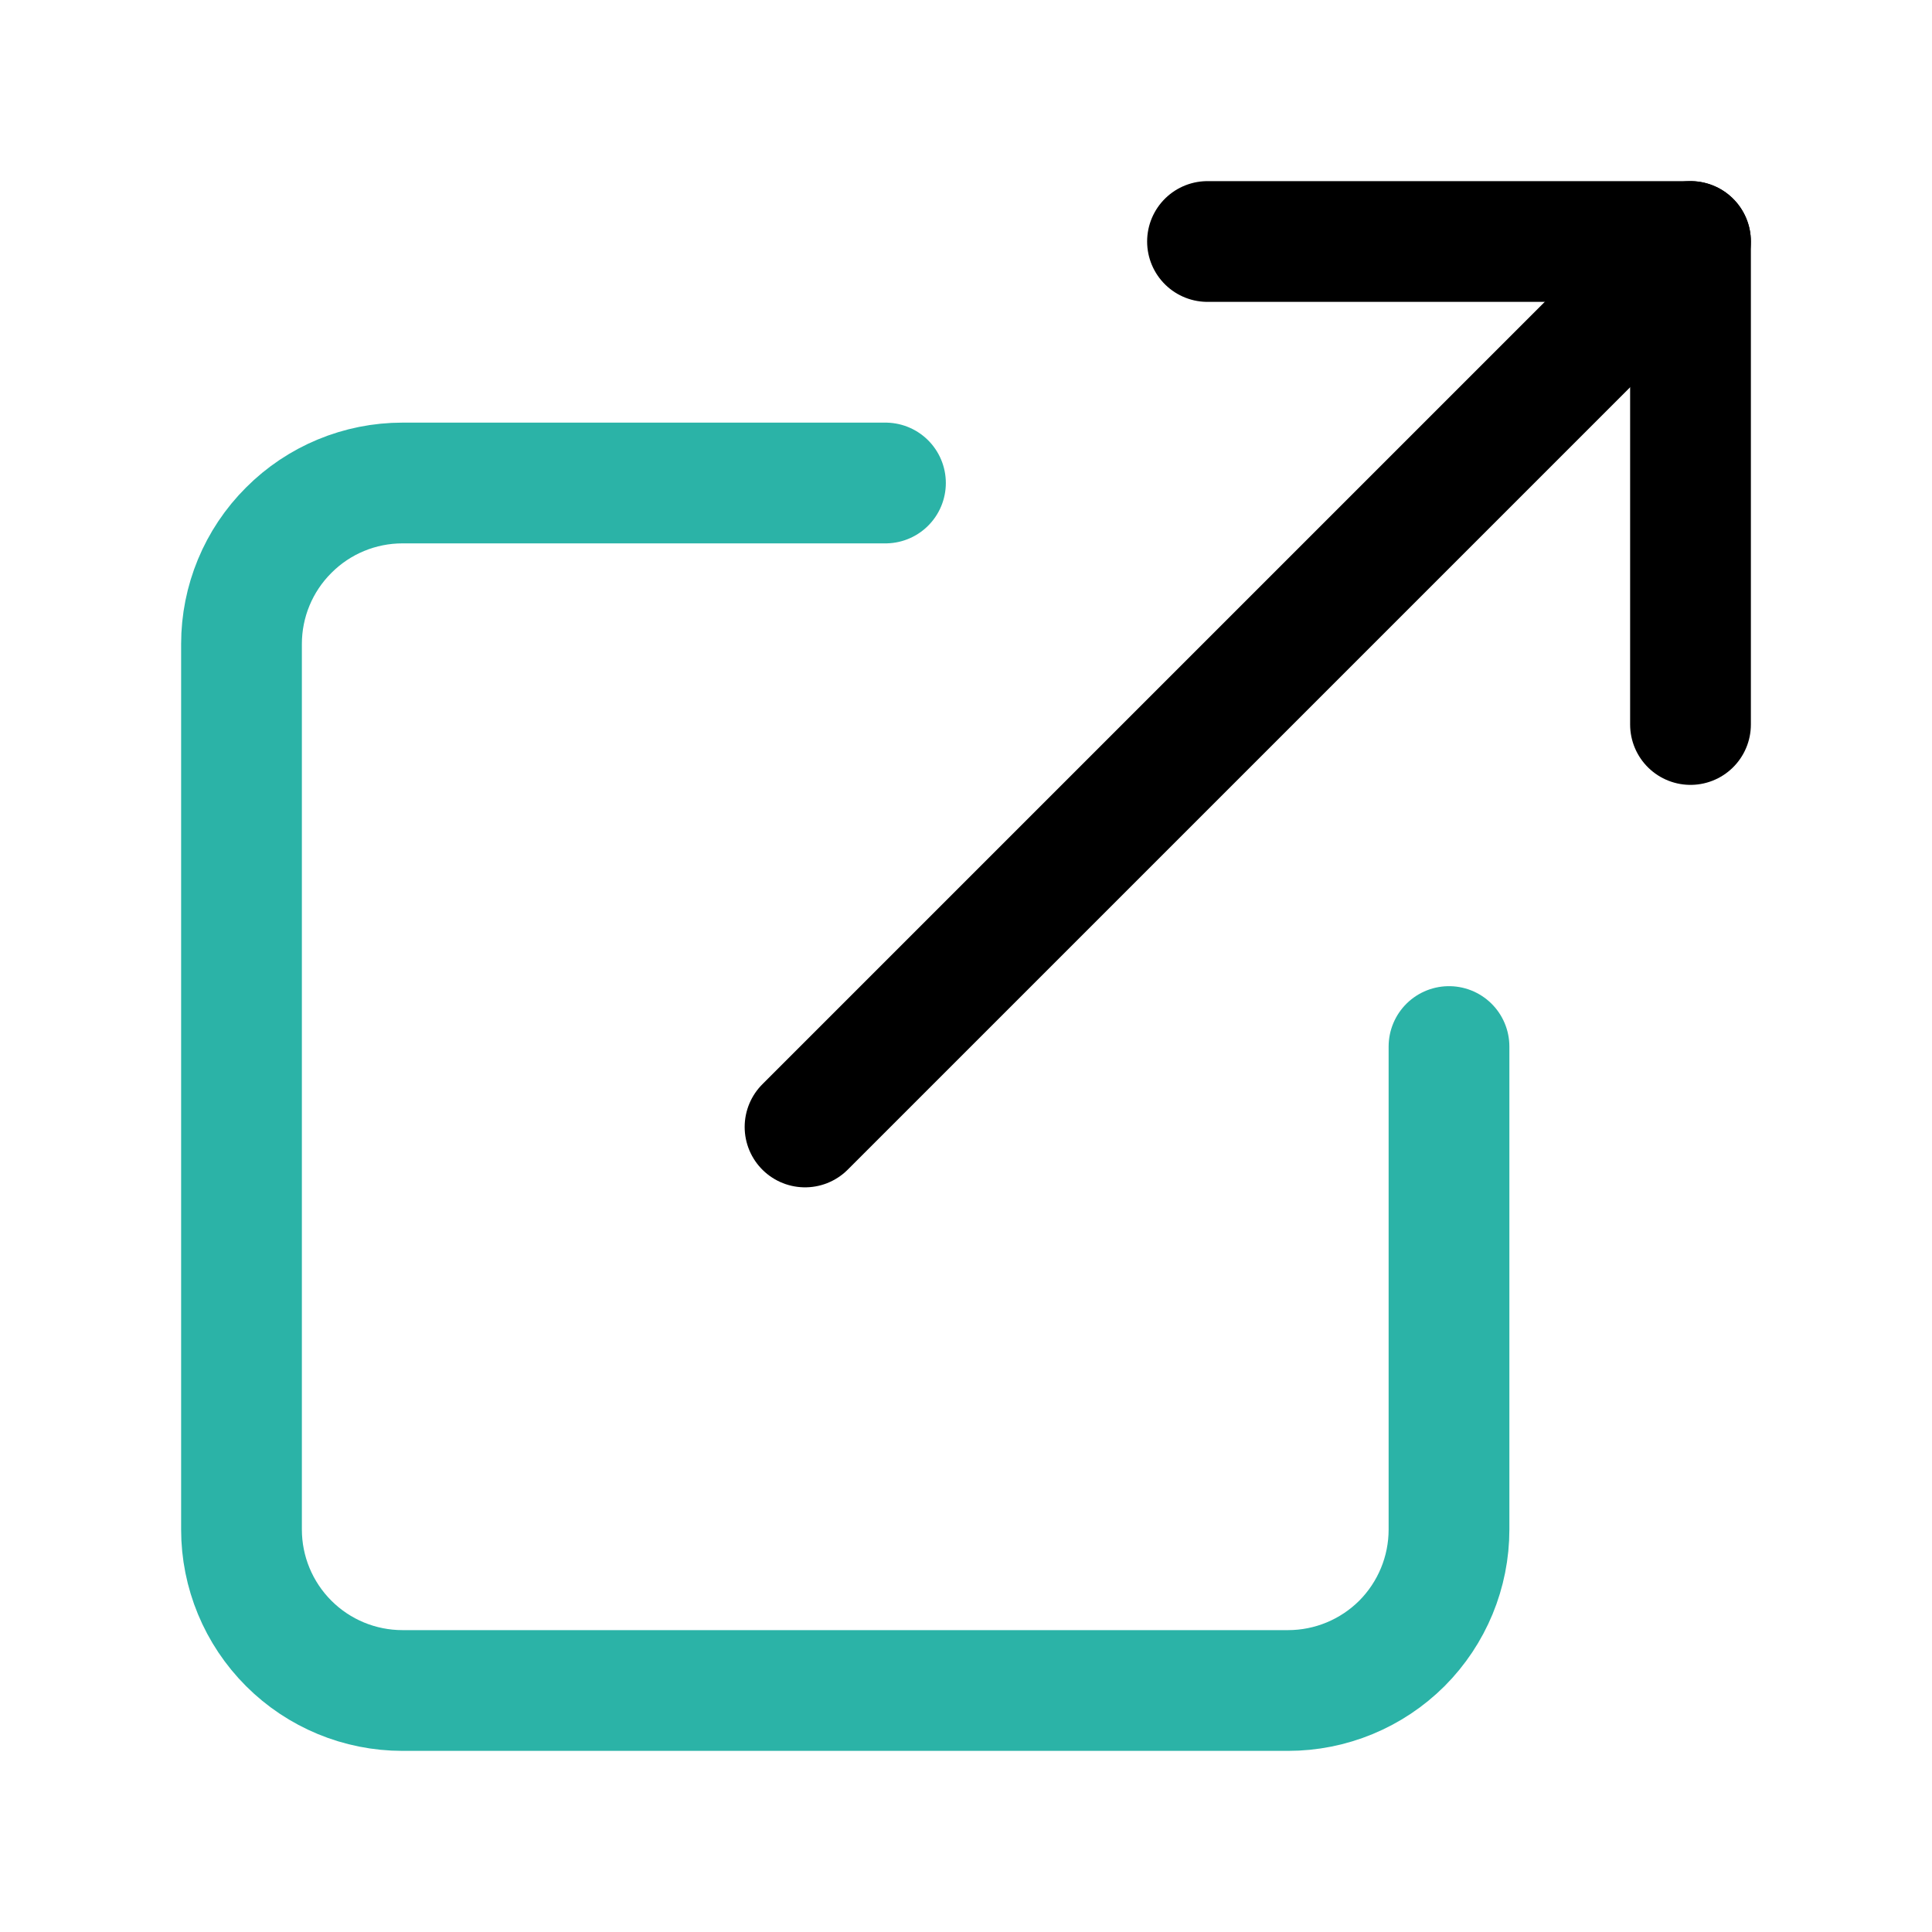
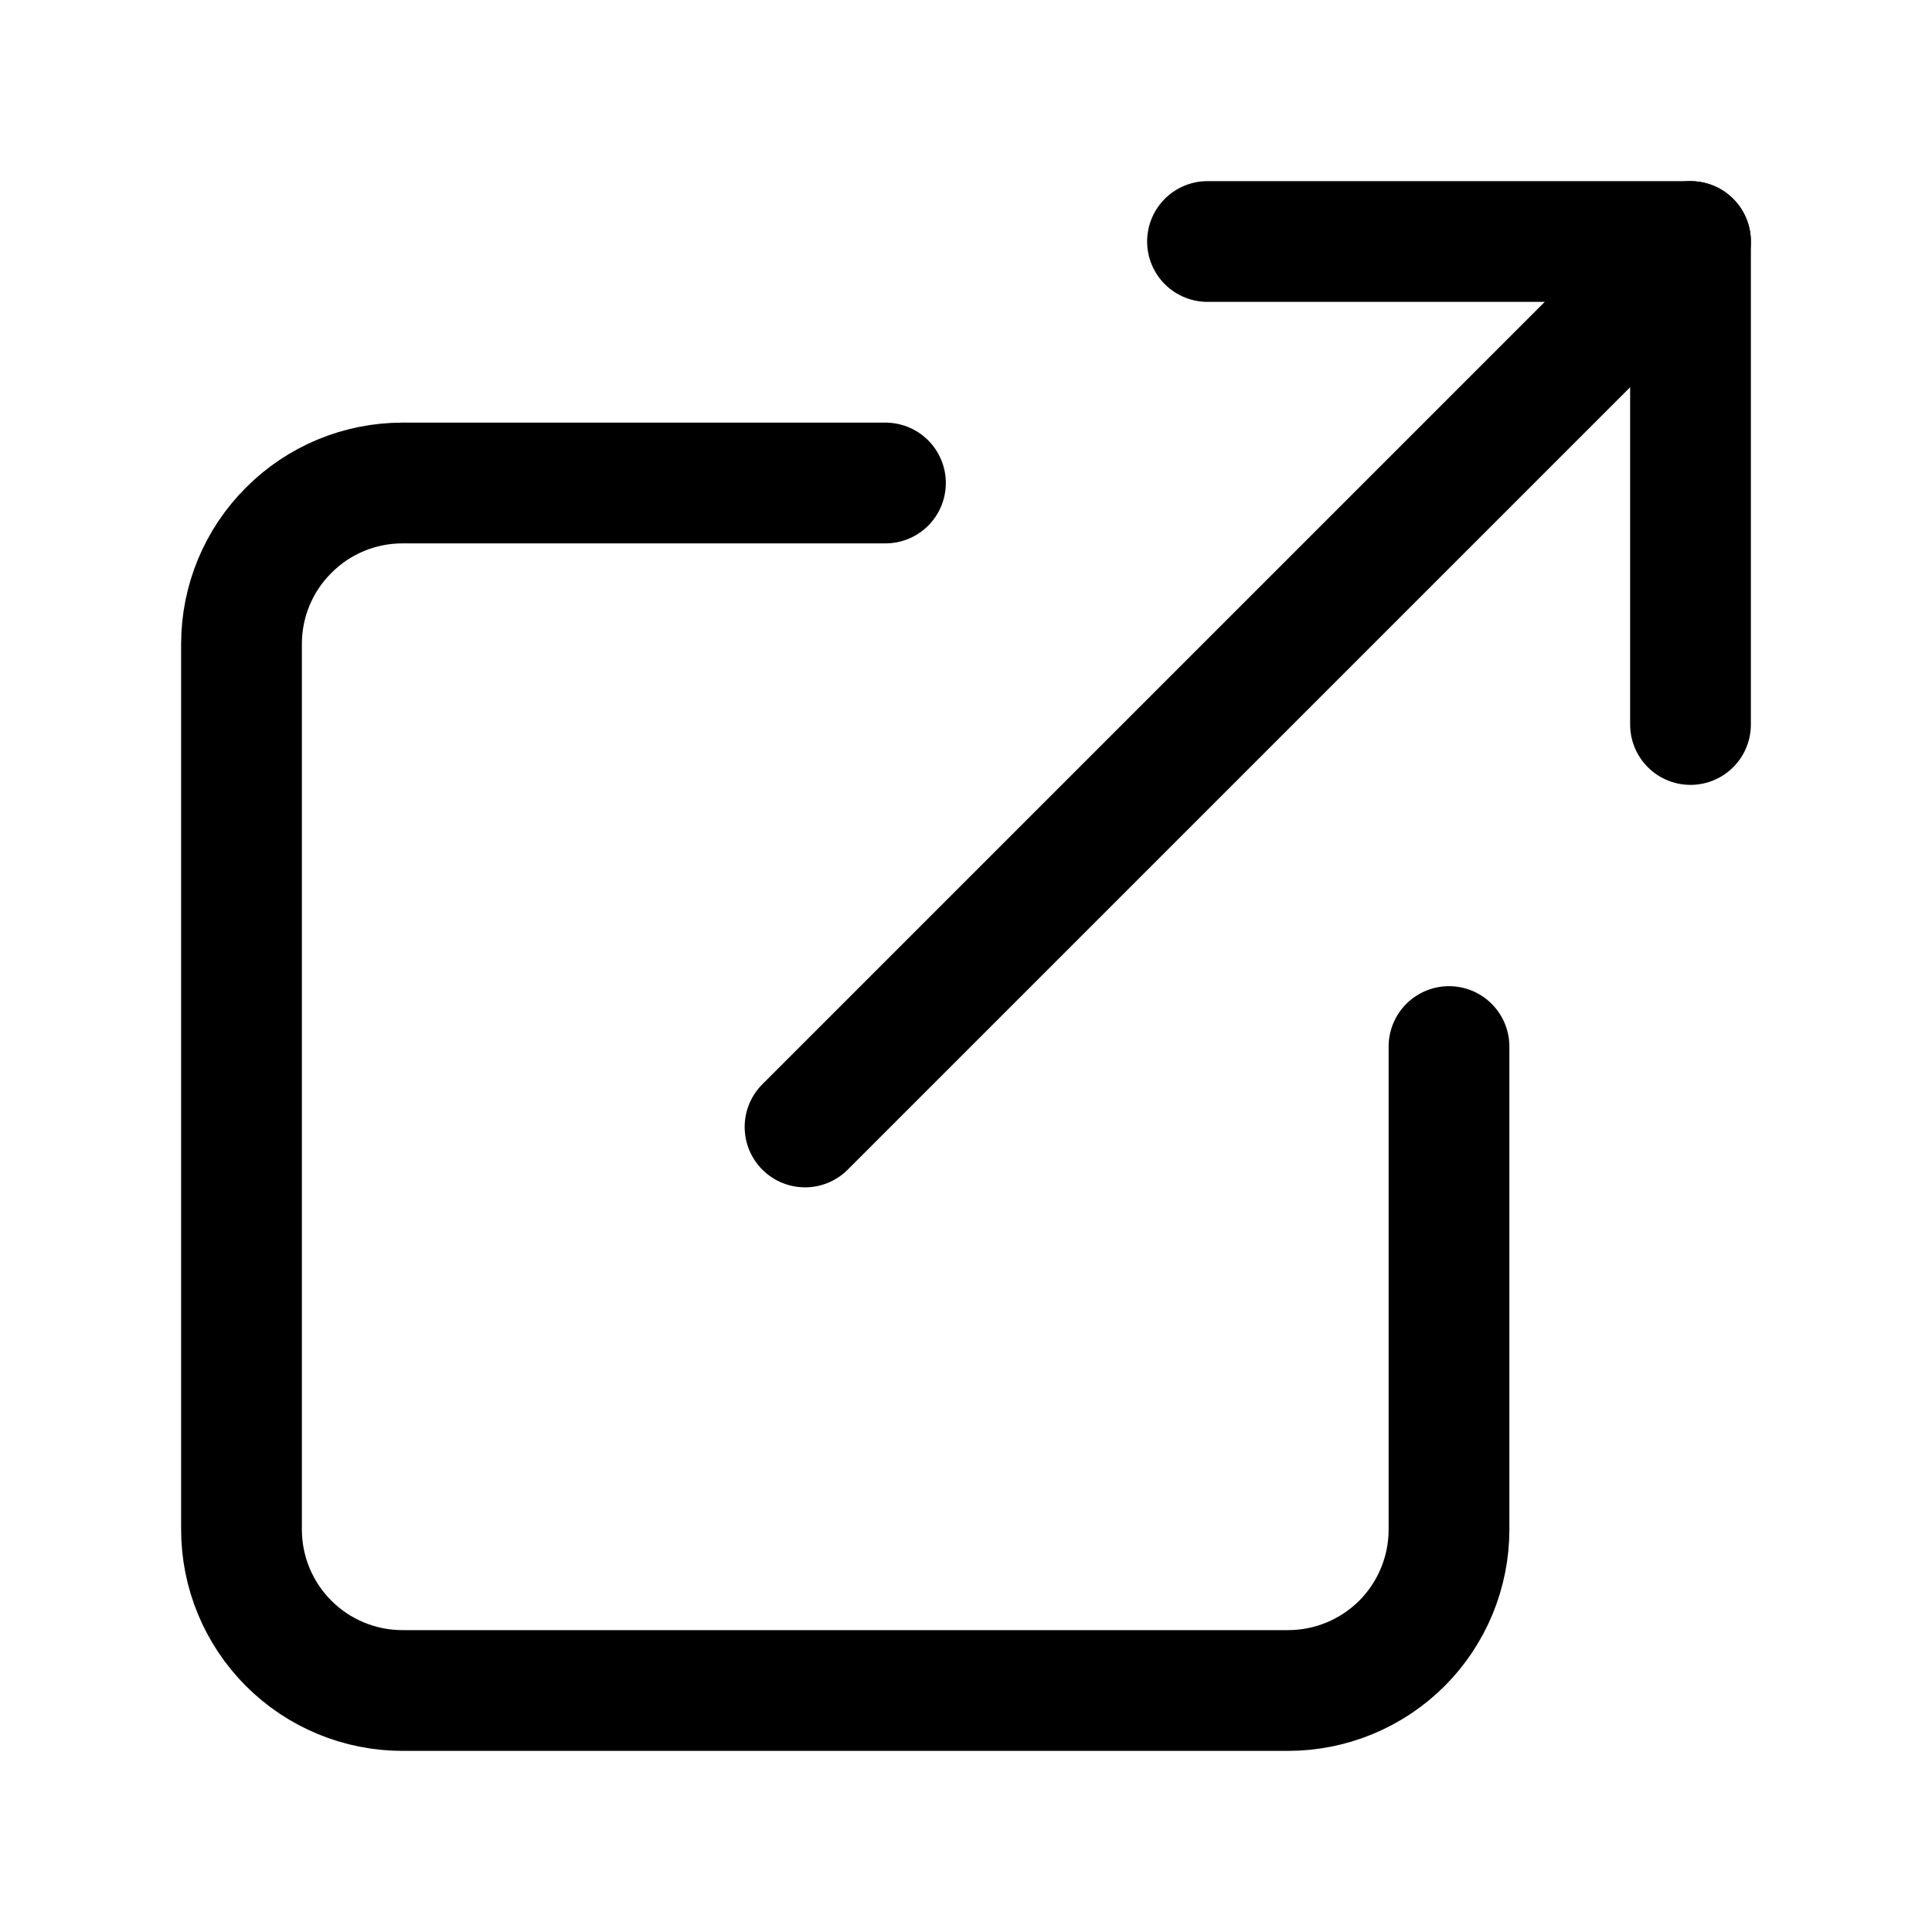
<svg xmlns="http://www.w3.org/2000/svg" width="16" height="16" viewBox="0 0 16 16" fill="none">
  <path d="M10 2H14V6" stroke="currentColor" stroke-linecap="round" stroke-linejoin="round" />
  <path d="M6.667 9.333L14 2" stroke="currentColor" stroke-linecap="round" stroke-linejoin="round" />
-   <path d="M12 8.667V12.667C12 13.02 11.86 13.359 11.61 13.61C11.359 13.86 11.02 14 10.667 14H3.333C2.98 14 2.641 13.86 2.391 13.61C2.14 13.359 2 13.02 2 12.667V5.333C2 4.98 2.14 4.641 2.391 4.391C2.641 4.14 2.98 4 3.333 4H7.333" stroke="#2BB3A7" stroke-linecap="round" stroke-linejoin="round" />
+   <path d="M12 8.667V12.667C12 13.02 11.86 13.359 11.61 13.61C11.359 13.86 11.02 14 10.667 14H3.333C2.98 14 2.641 13.86 2.391 13.61C2.14 13.359 2 13.02 2 12.667V5.333C2 4.98 2.14 4.641 2.391 4.391C2.641 4.14 2.98 4 3.333 4H7.333" stroke="currentColor" stroke-linecap="round" stroke-linejoin="round" />
</svg>
